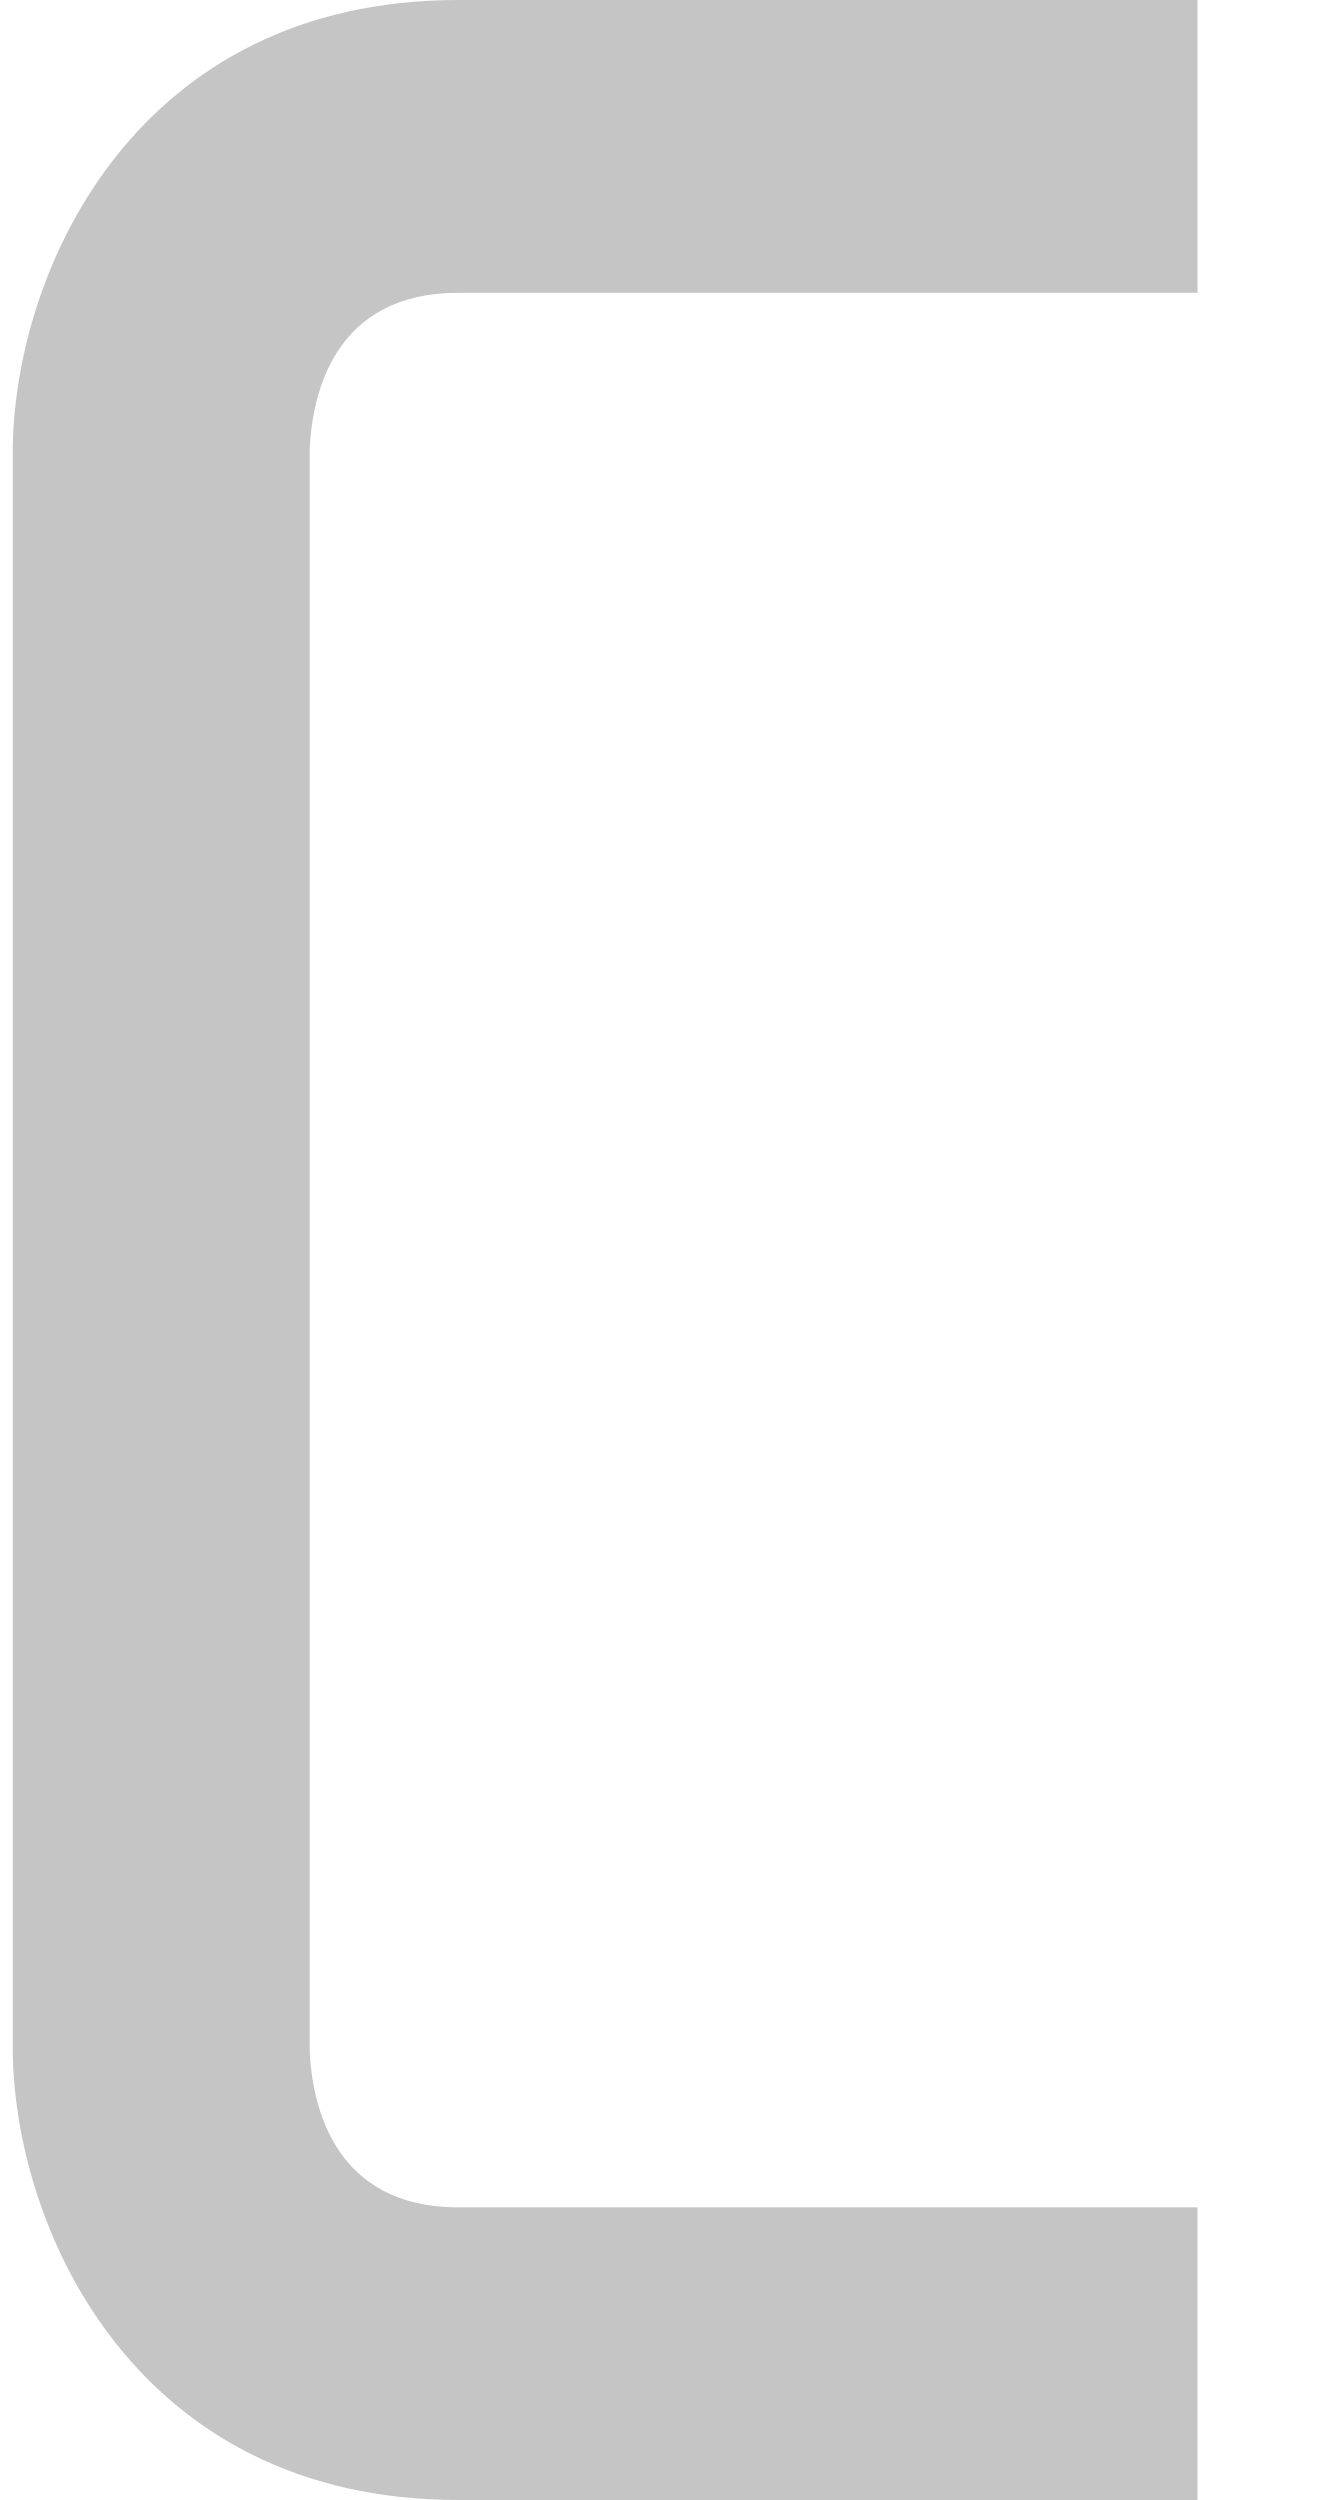
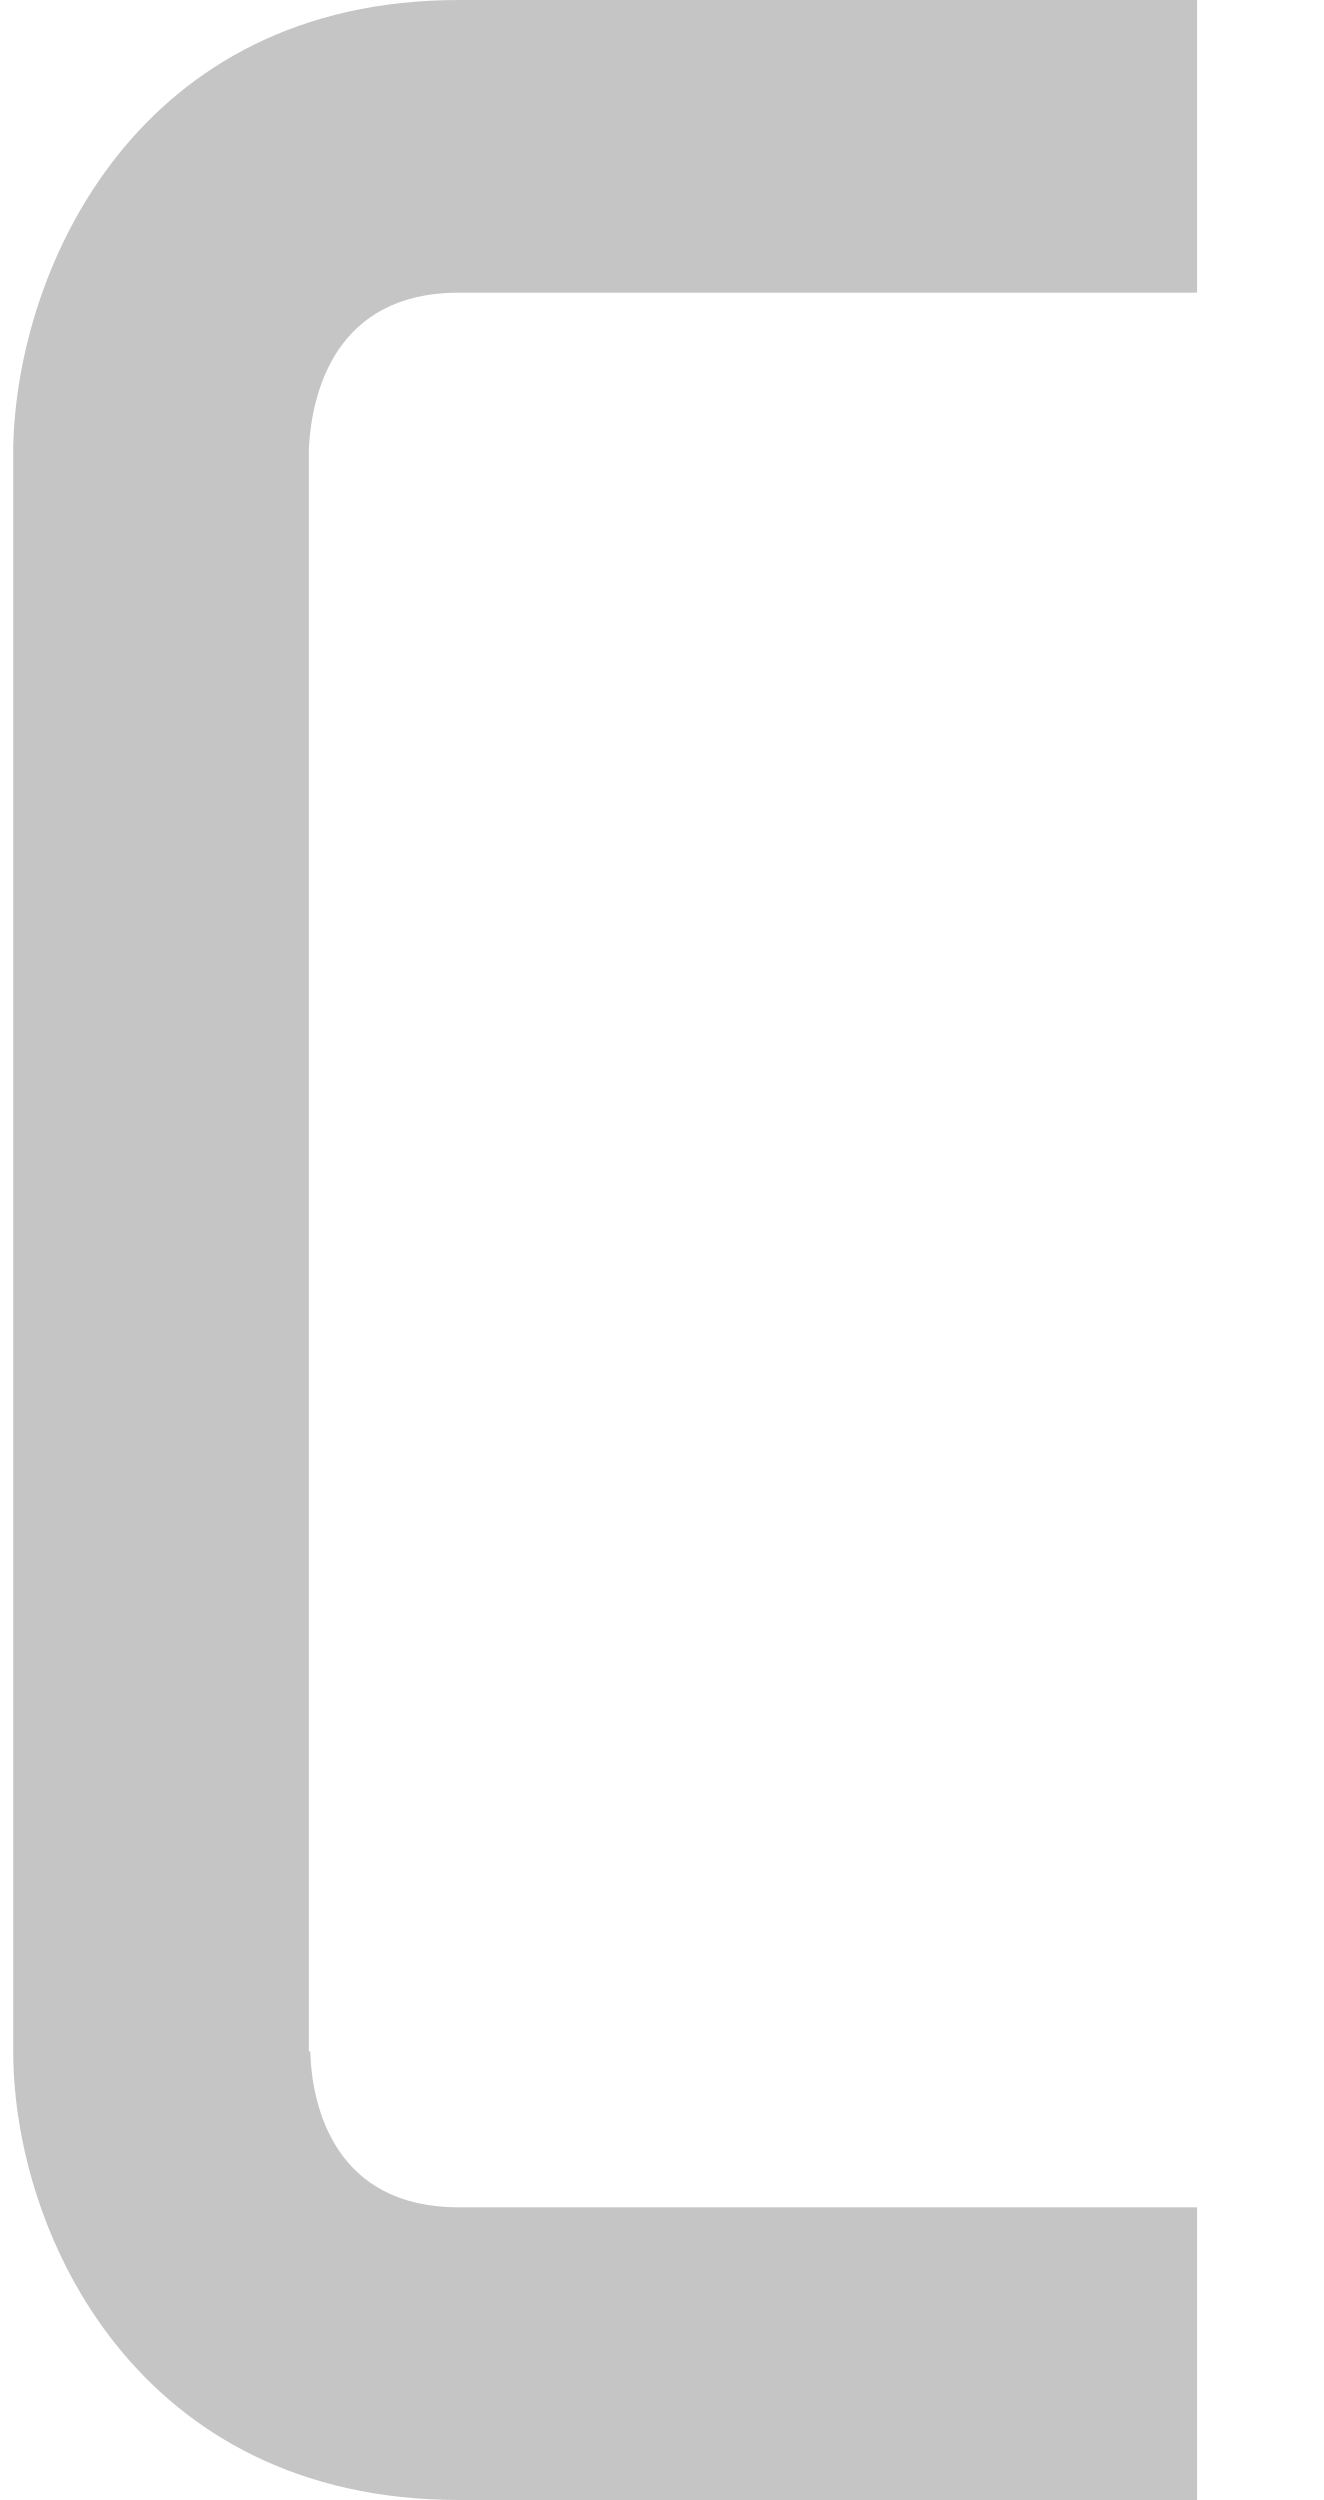
- <svg xmlns="http://www.w3.org/2000/svg" width="9" height="17" viewBox="0 0 9 17" fill="none">
-   <path d="M2.106 13.952V3.048C2.124 2.672 2.277 1.991 3.116 1.991H8.143V0H3.116C0.938 0 0.112 1.81 0.087 3.027V13.973C0.112 15.189 0.938 17 3.116 17H8.143V15.01H3.116C2.277 15.01 2.124 14.327 2.106 13.952Z" fill="#C5C5C5" />
+ <svg xmlns="http://www.w3.org/2000/svg" width="9" height="17" fill="none">
+   <path d="M2.1 13.95V3.05c.02-.38.18-1.06 1.02-1.06h5.02V0H3.12C.94 0 .12 1.81.09 3.03v10.94C.1 15.2.94 17 3.12 17h5.02v-1.99H3.12c-.84 0-1-.68-1.01-1.06z" fill="#C5C5C5" />
</svg>
